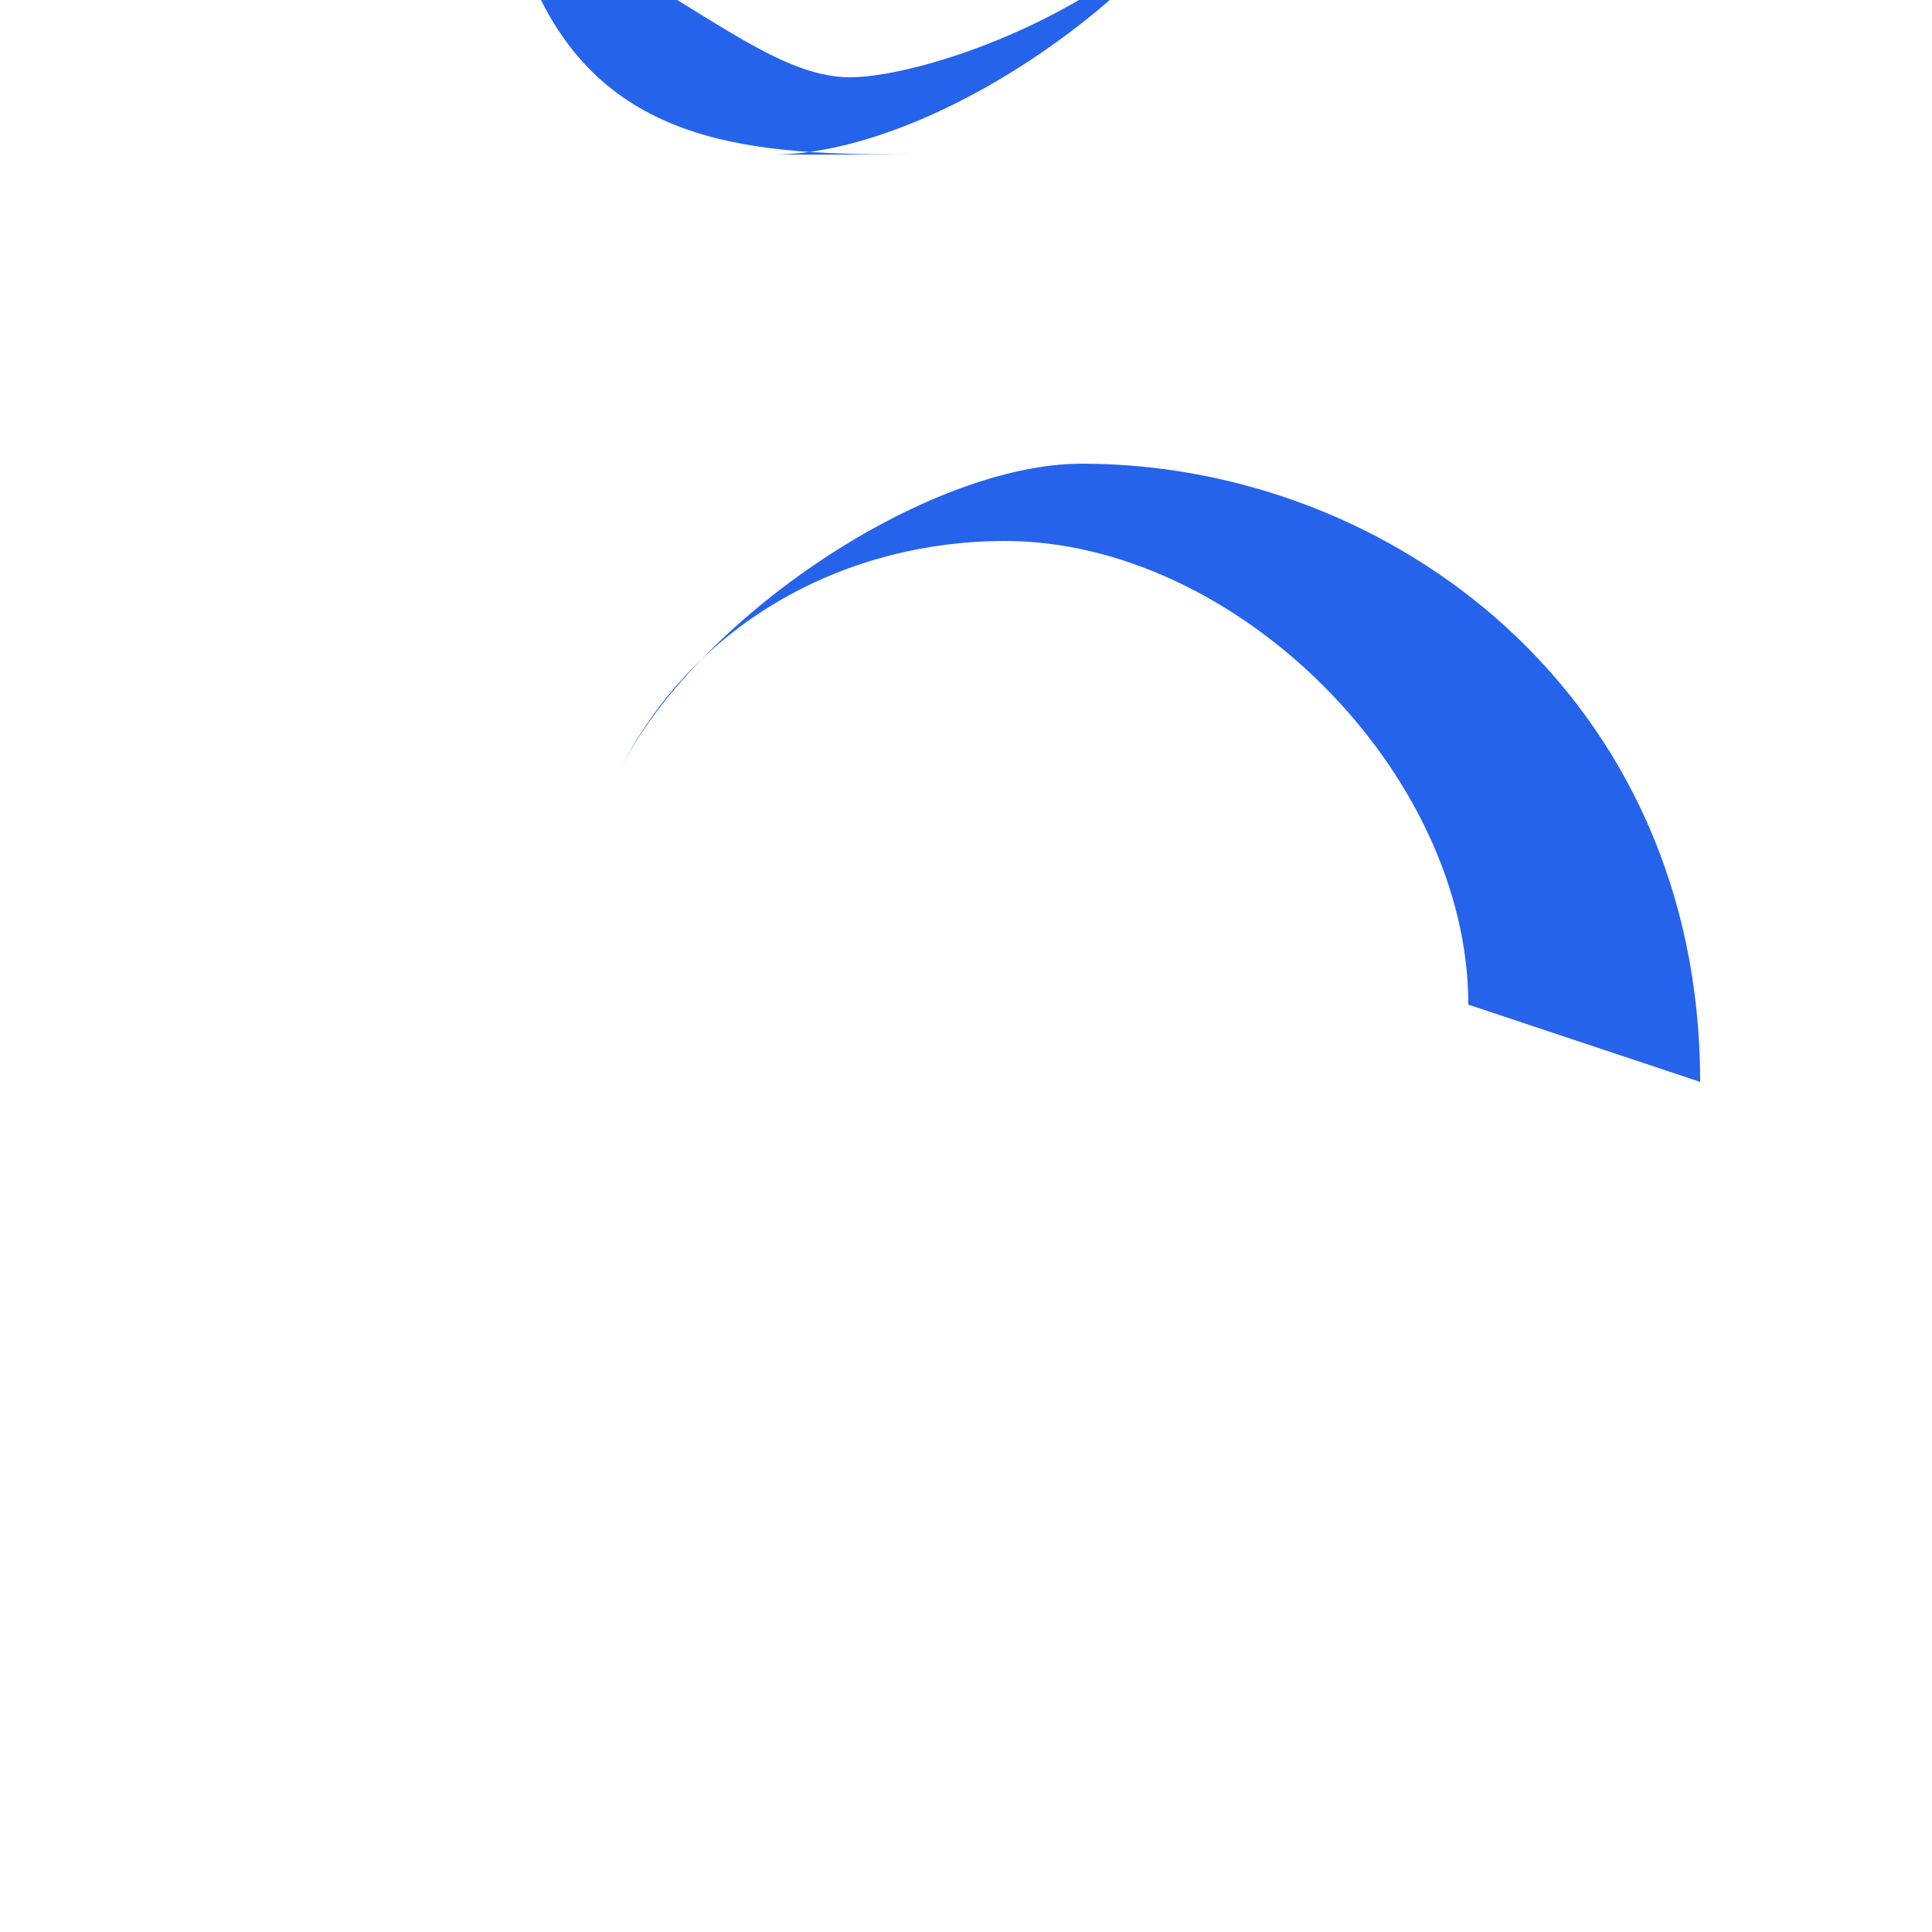
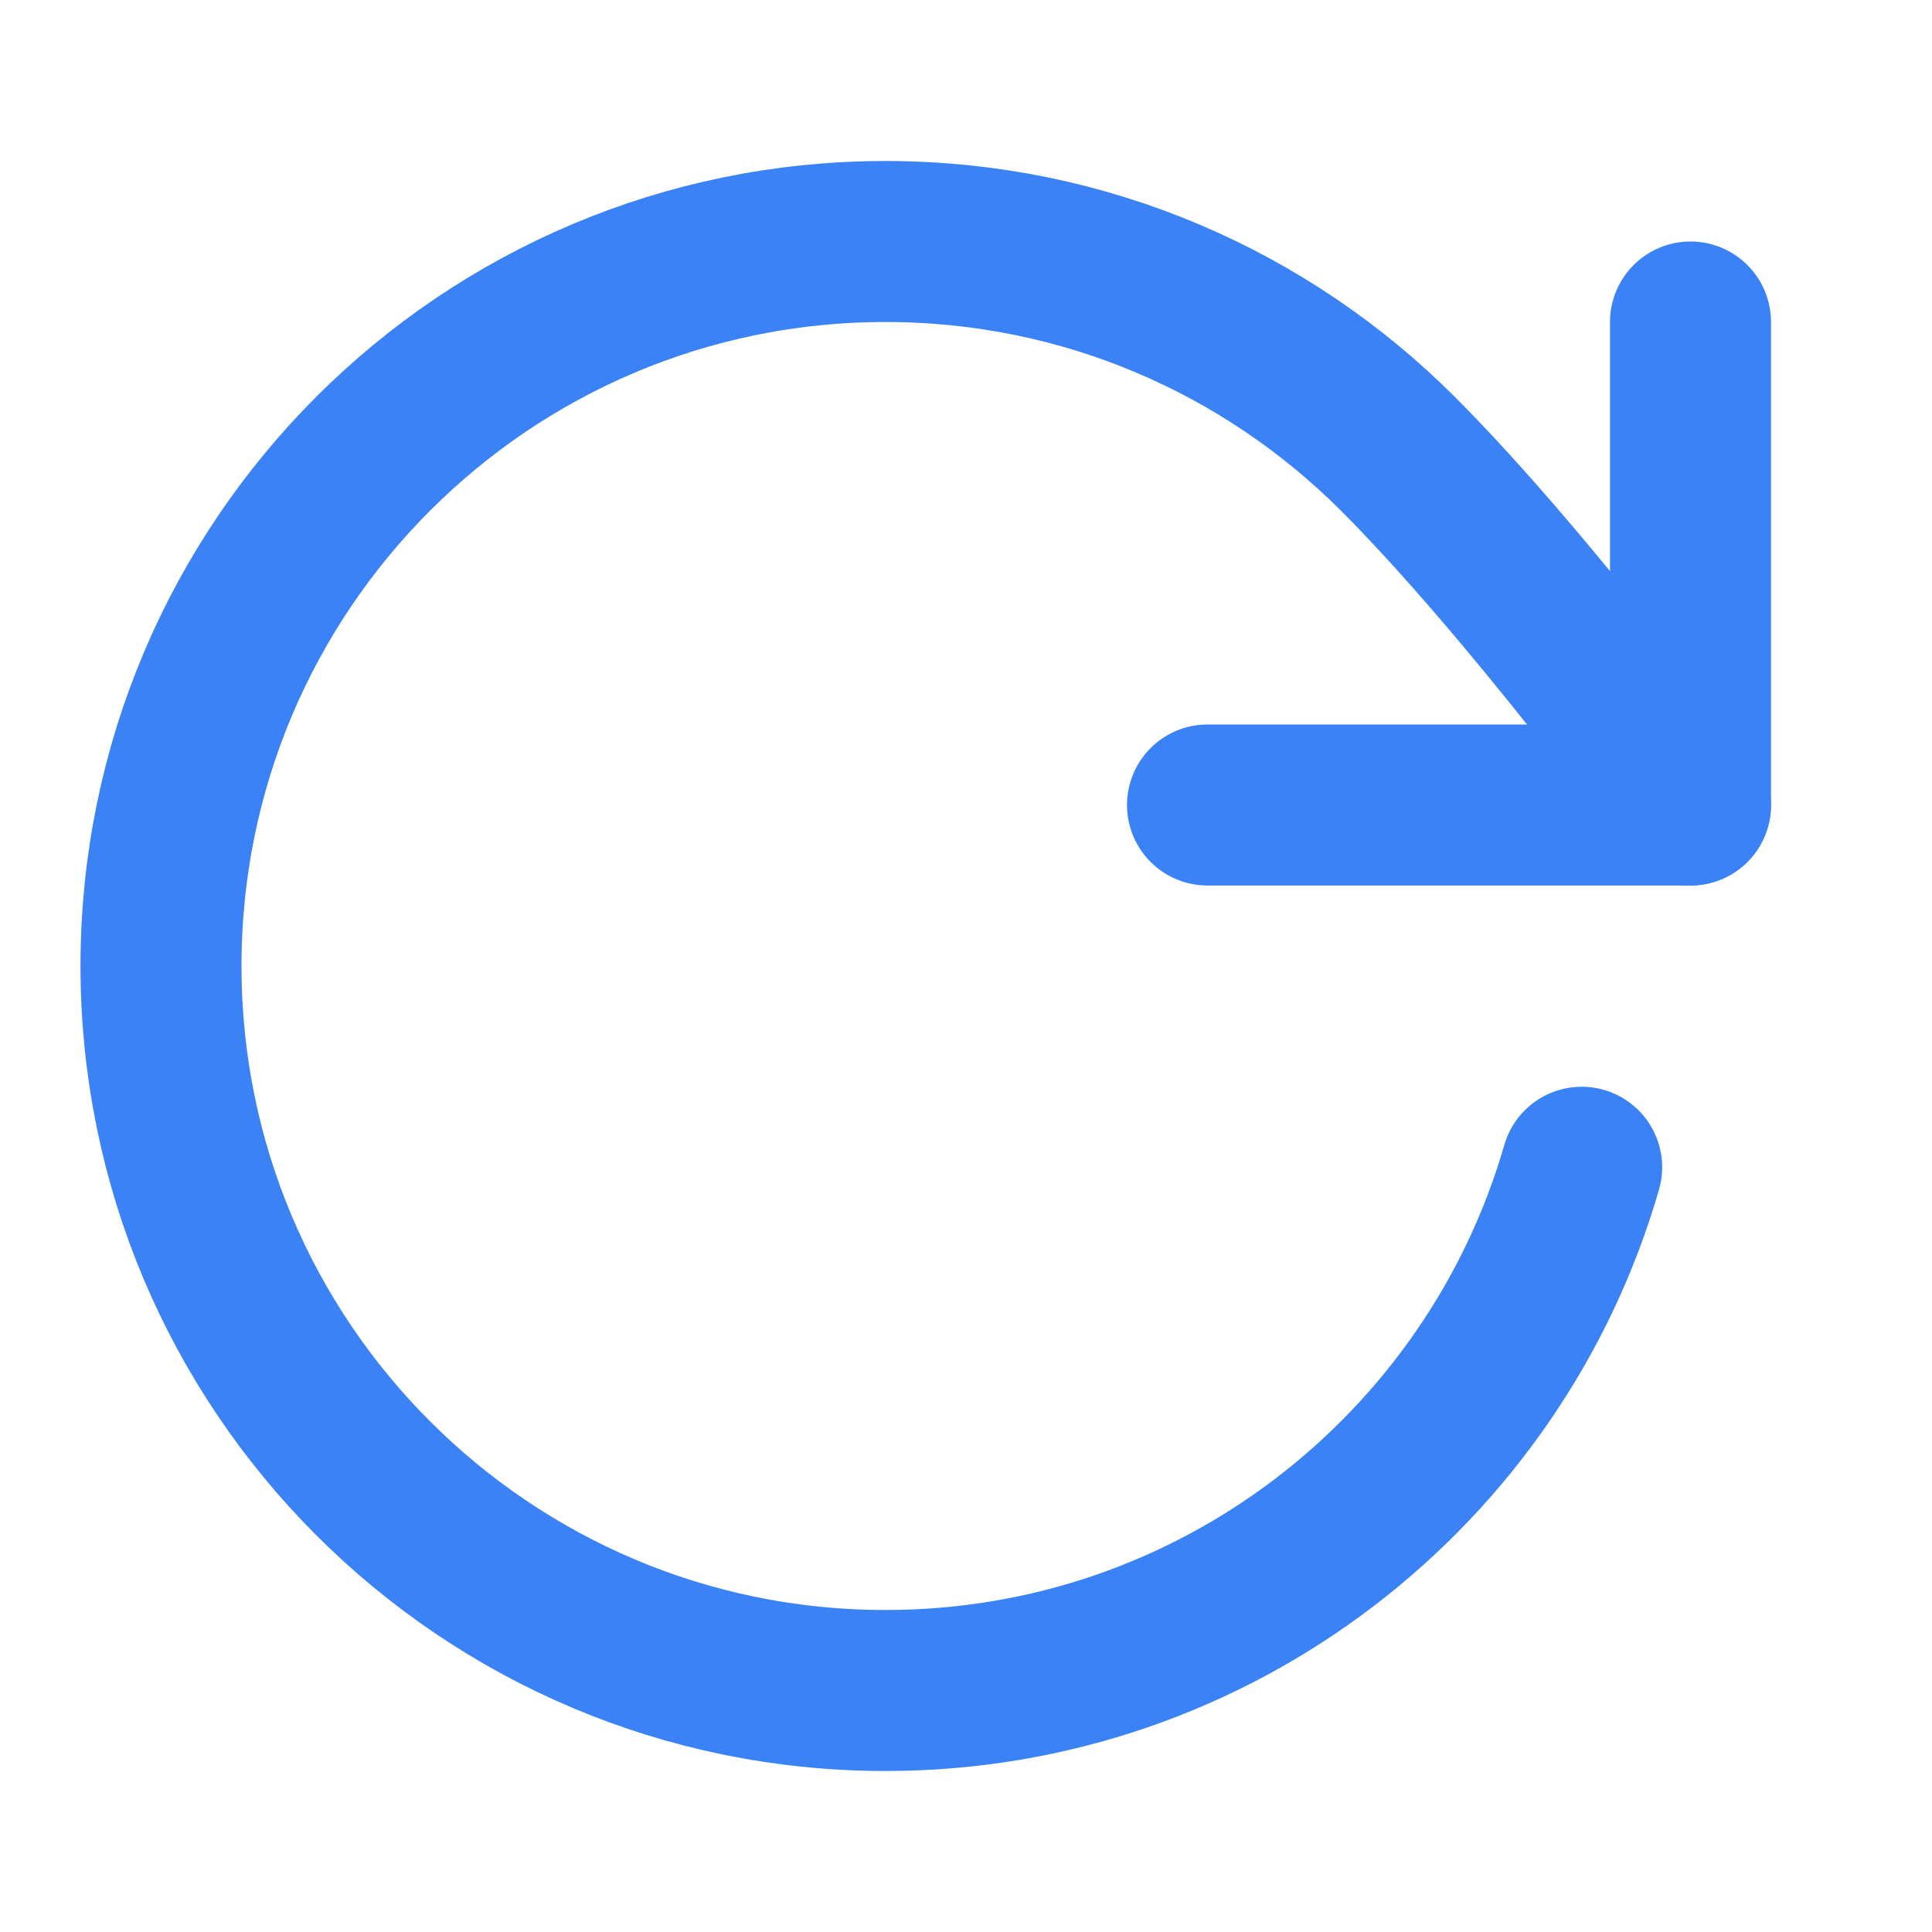
- <svg xmlns="http://www.w3.org/2000/svg" id="_레이어_1" data-name="레이어 1" viewBox="0 0 25 25">
-   <defs>
-     <style>
-       .cls-1 {
-         fill: none;
-       }
- 
-       .cls-2 {
-         fill: #2563eb;
-       }
-     </style>
-   </defs>
-   <rect class="cls-1" width="25" height="25" rx="5" ry="5" />
-   <rect class="cls-1" width="25" height="25" rx="5" ry="5" />
-   <g>
-     <path class="cls-2" d="M8,14s0,0,0,0l-2-2-2,2s0,0,0,0c0,0,0,0,0,0l2-2s0,0,0,0l2,2s0,0,0,0c0,0,0,0,0,0h0Z" />
-     <path class="cls-2" d="M12,2c-2,0-4,0-5-2-1-1-2-3-2-5,0,0,0,0,0,0h0s0,0,0,0c0,2,0,3,2,4s3,2,4,2,4-1,5-3c0,0,0,0,0,0,0,0,0,0,0,0-1,2-4,4-6,4h0Z" />
-     <path class="cls-2" d="M19,13s0,0,0,0c0-3-3-6-6-6-2,0-4,1-5,3,0,0,0,0,0,0,0,0,0,0,0,0,1-2,4-4,6-4,4,0,8,3,8,8s0,0,0,0h0Z" />
-     <path class="cls-2" d="M19,14s0,0,0,0l-2-2s0,0,0,0c0,0,0,0,0,0l2,2,2-2s0,0,0,0c0,0,0,0,0,0l-2,2s0,0,0,0h0Z" />
-   </g>
+ <svg xmlns="http://www.w3.org/2000/svg" width="24" height="24" viewBox="0 0 24 24" fill="none">
+   <path d="M21 10C21 10 18.995 7.268 17.366 5.638C15.737 4.008 13.486 3 11 3C6.029 3 2 7.029 2 12C2 16.971 6.029 21 11 21C15.103 21 18.565 18.254 19.648 14.5" stroke="#3B82F6" stroke-width="2" stroke-linecap="round" stroke-linejoin="round" />
+   <path d="M21 10V4M21 10H15" stroke="#3B82F6" stroke-width="2" stroke-linecap="round" stroke-linejoin="round" />
</svg>
